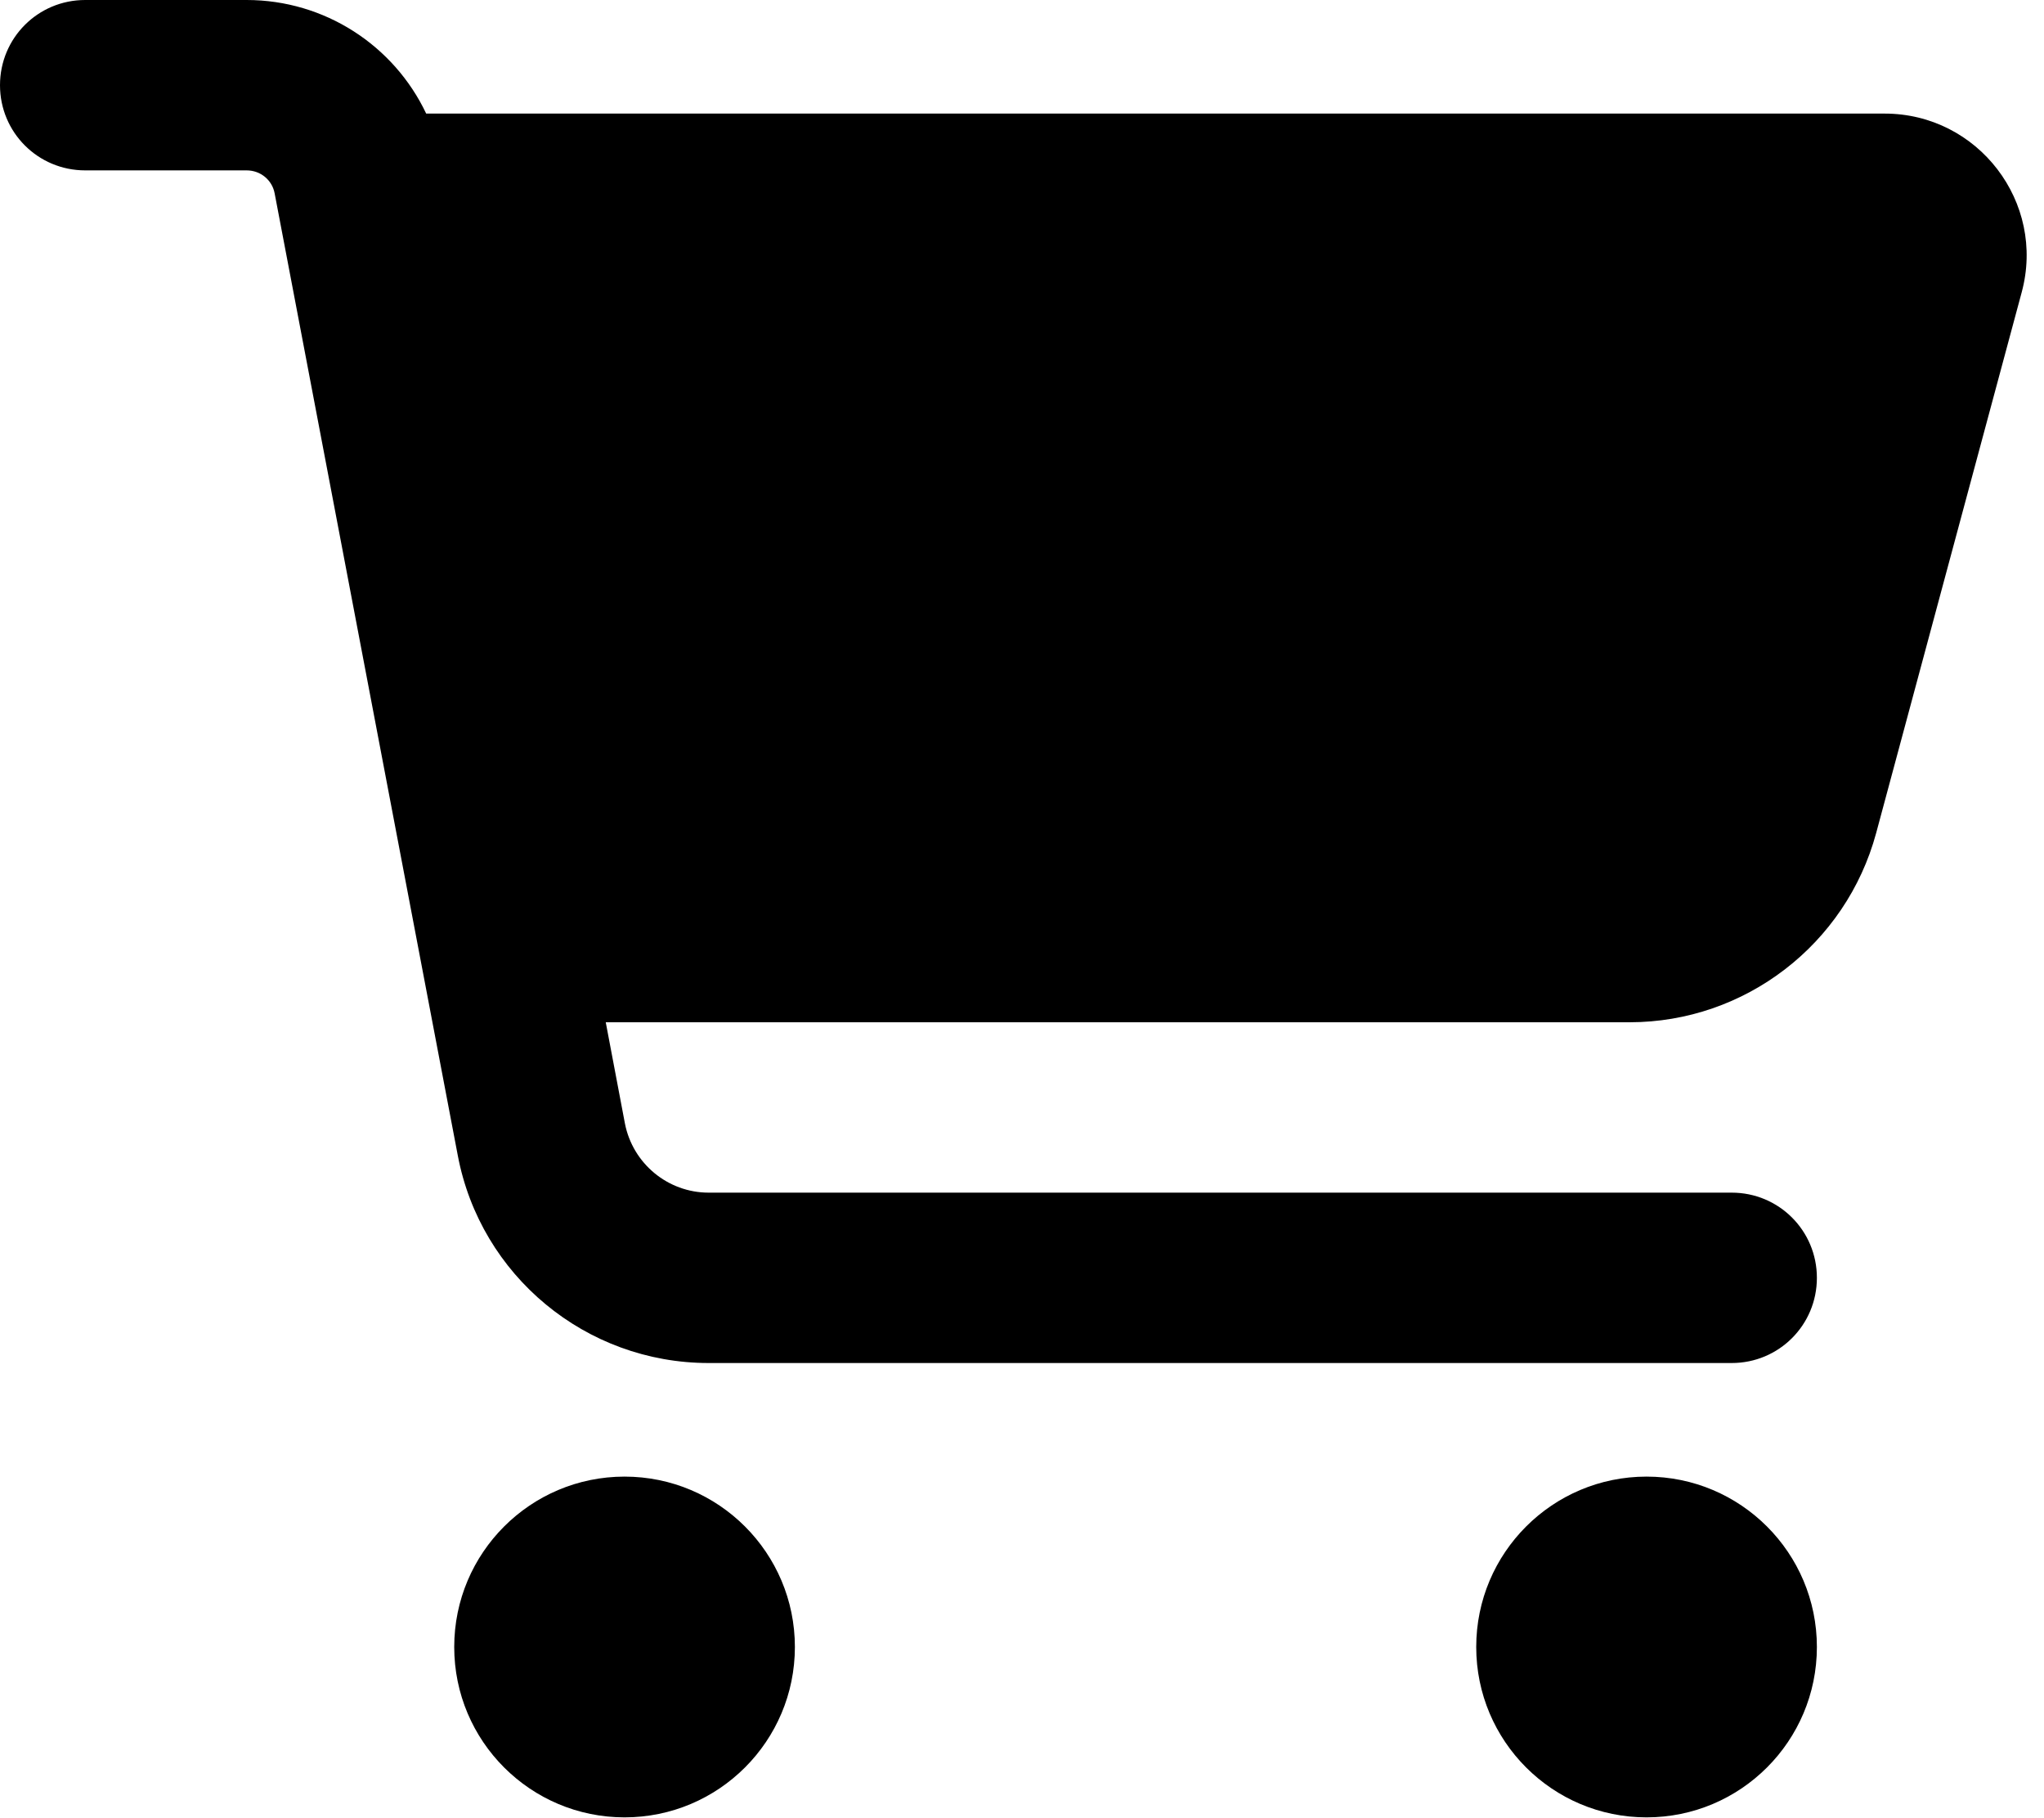
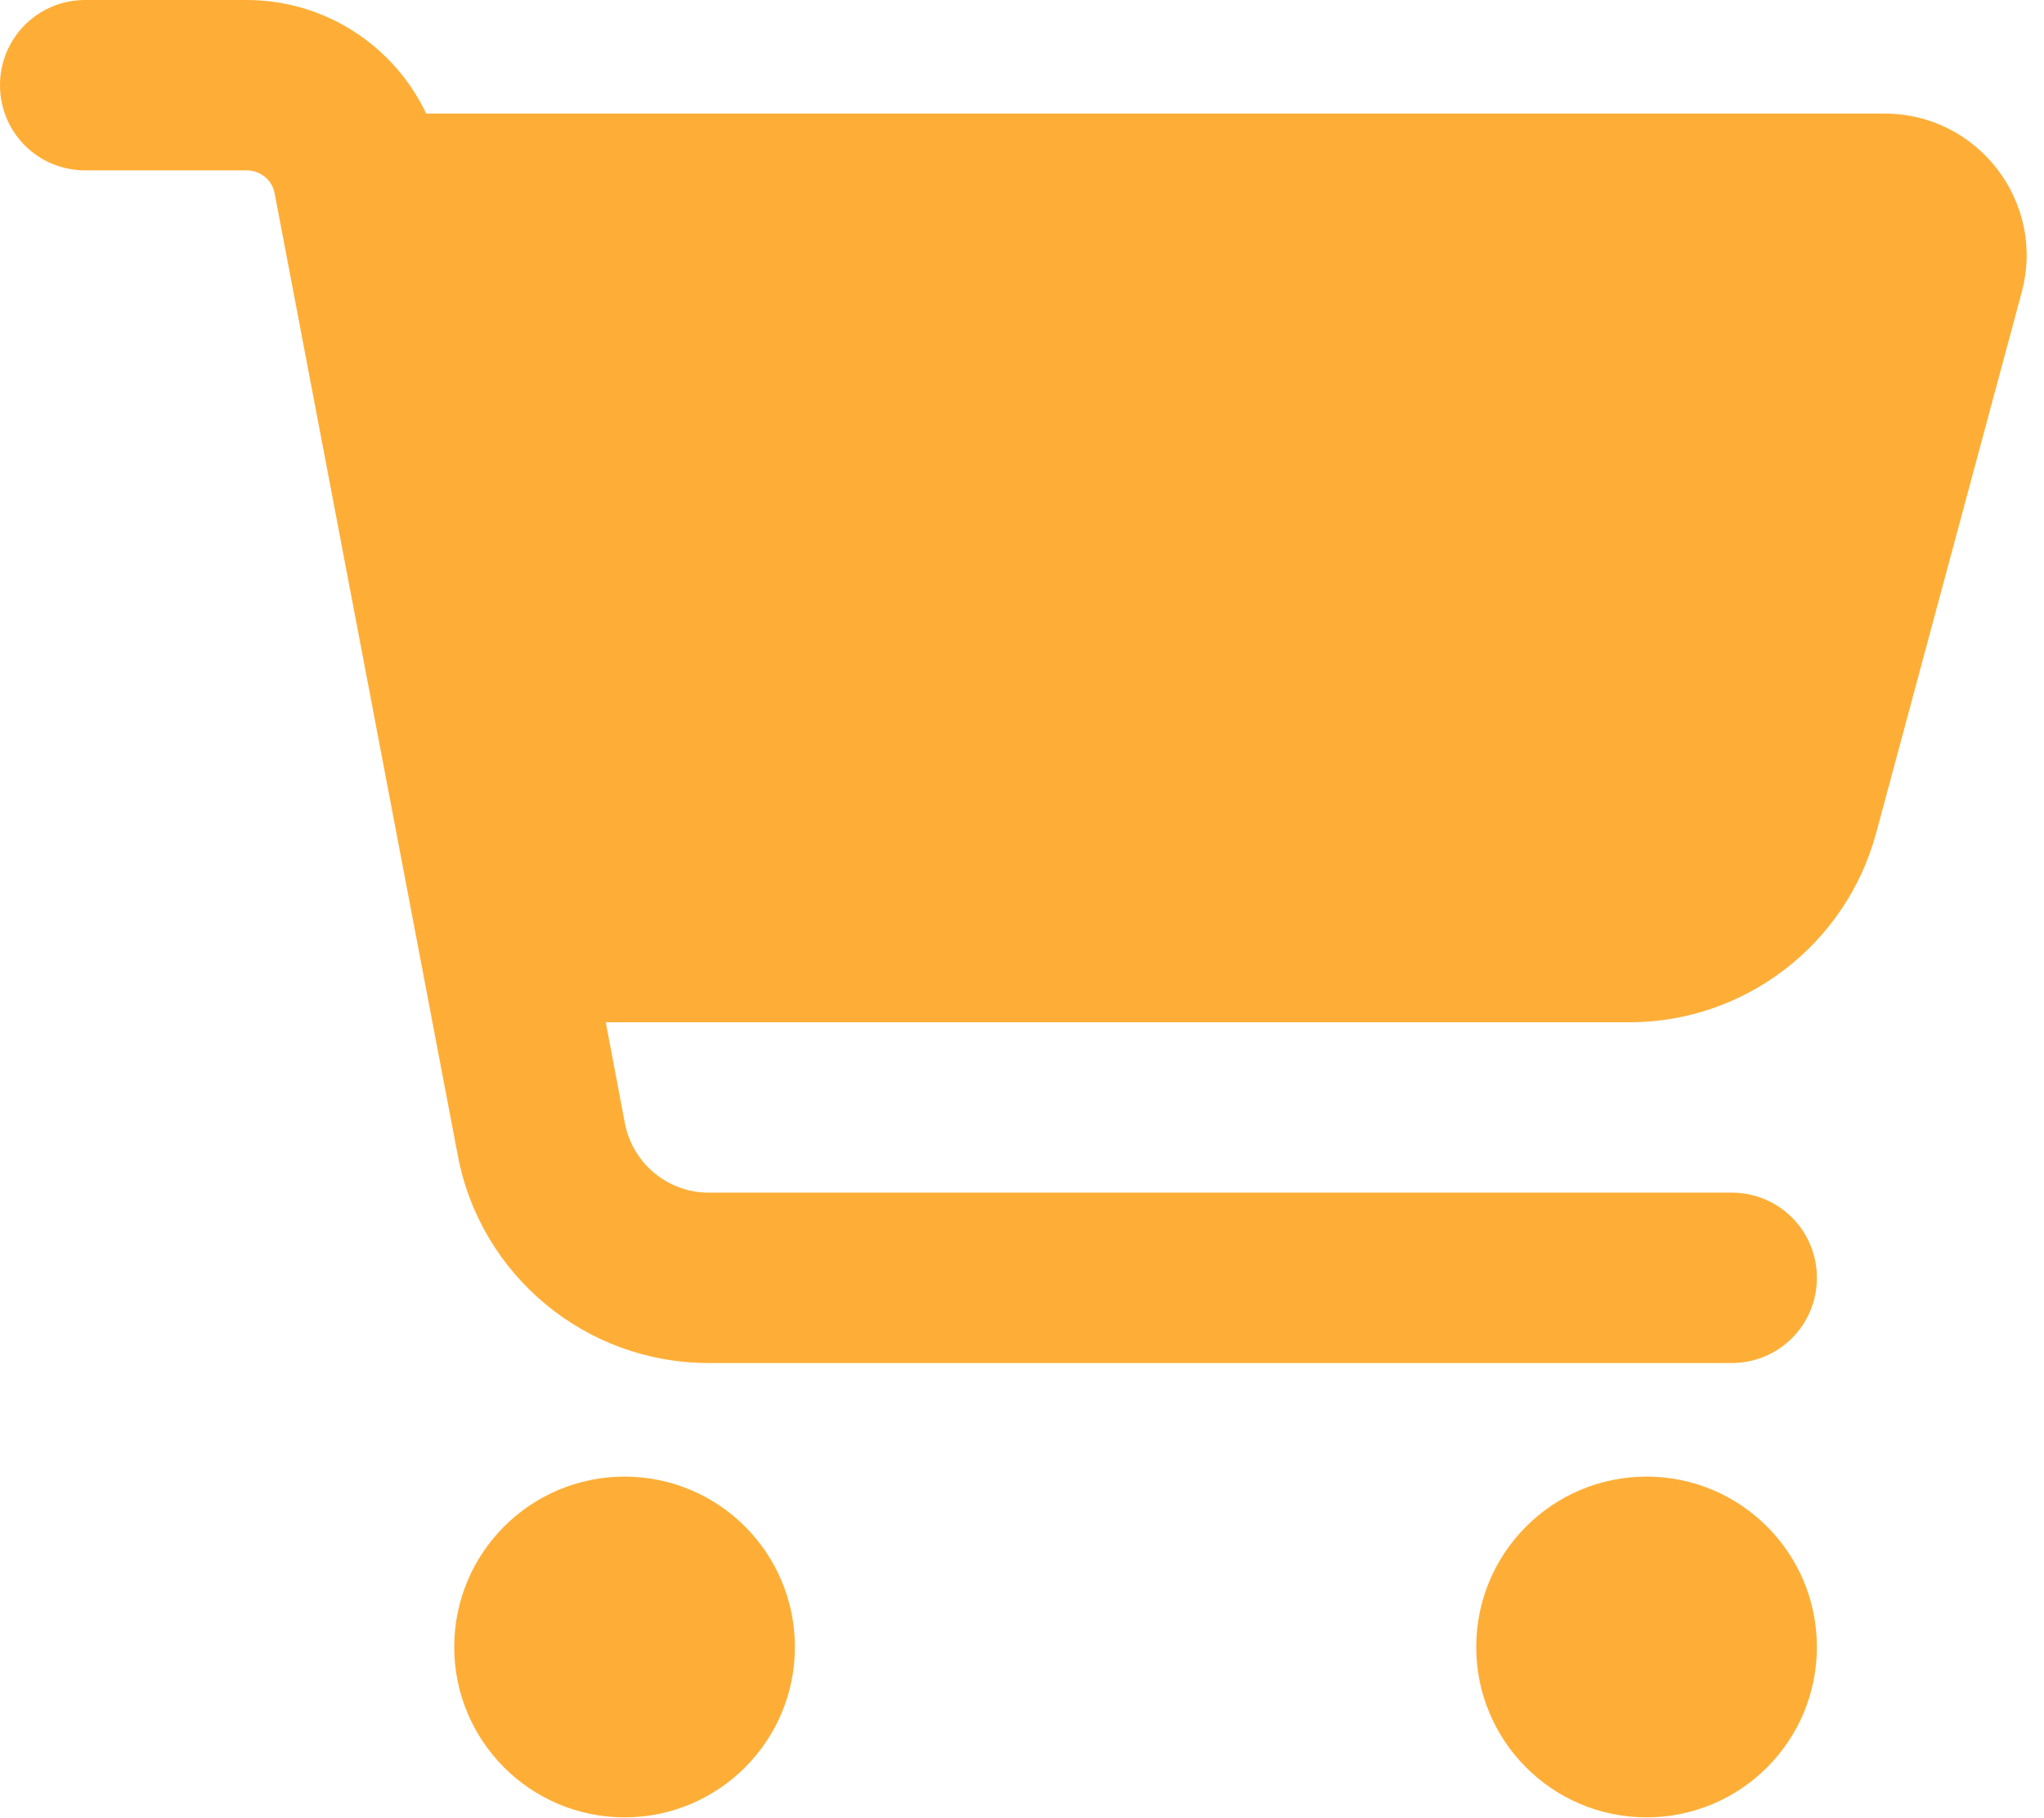
- <svg xmlns="http://www.w3.org/2000/svg" viewBox="0 0 576 512">
+ <svg xmlns="http://www.w3.org/2000/svg" viewBox="0 0 576 512" fill="#feae37">
  <path d="M0 24C0 10.7 10.7 0 24 0H69.5c22 0 41.5 12.8 50.6 32h411c26.3 0 45.5 25 38.6 50.4l-41 152.3c-8.5 31.4-37 53.3-69.5 53.3H170.7l5.4 28.5c2.2 11.3 12.1 19.5 23.6 19.5H488c13.3 0 24 10.7 24 24s-10.7 24-24 24H199.7c-34.6 0-64.3-24.6-70.7-58.5L77.4 54.5c-.7-3.8-4-6.5-7.9-6.5H24C10.7 48 0 37.3 0 24zM128 464a48 48 0 1 1 96 0 48 48 0 1 1 -96 0zm336-48a48 48 0 1 1 0 96 48 48 0 1 1 0-96z" />
</svg>
